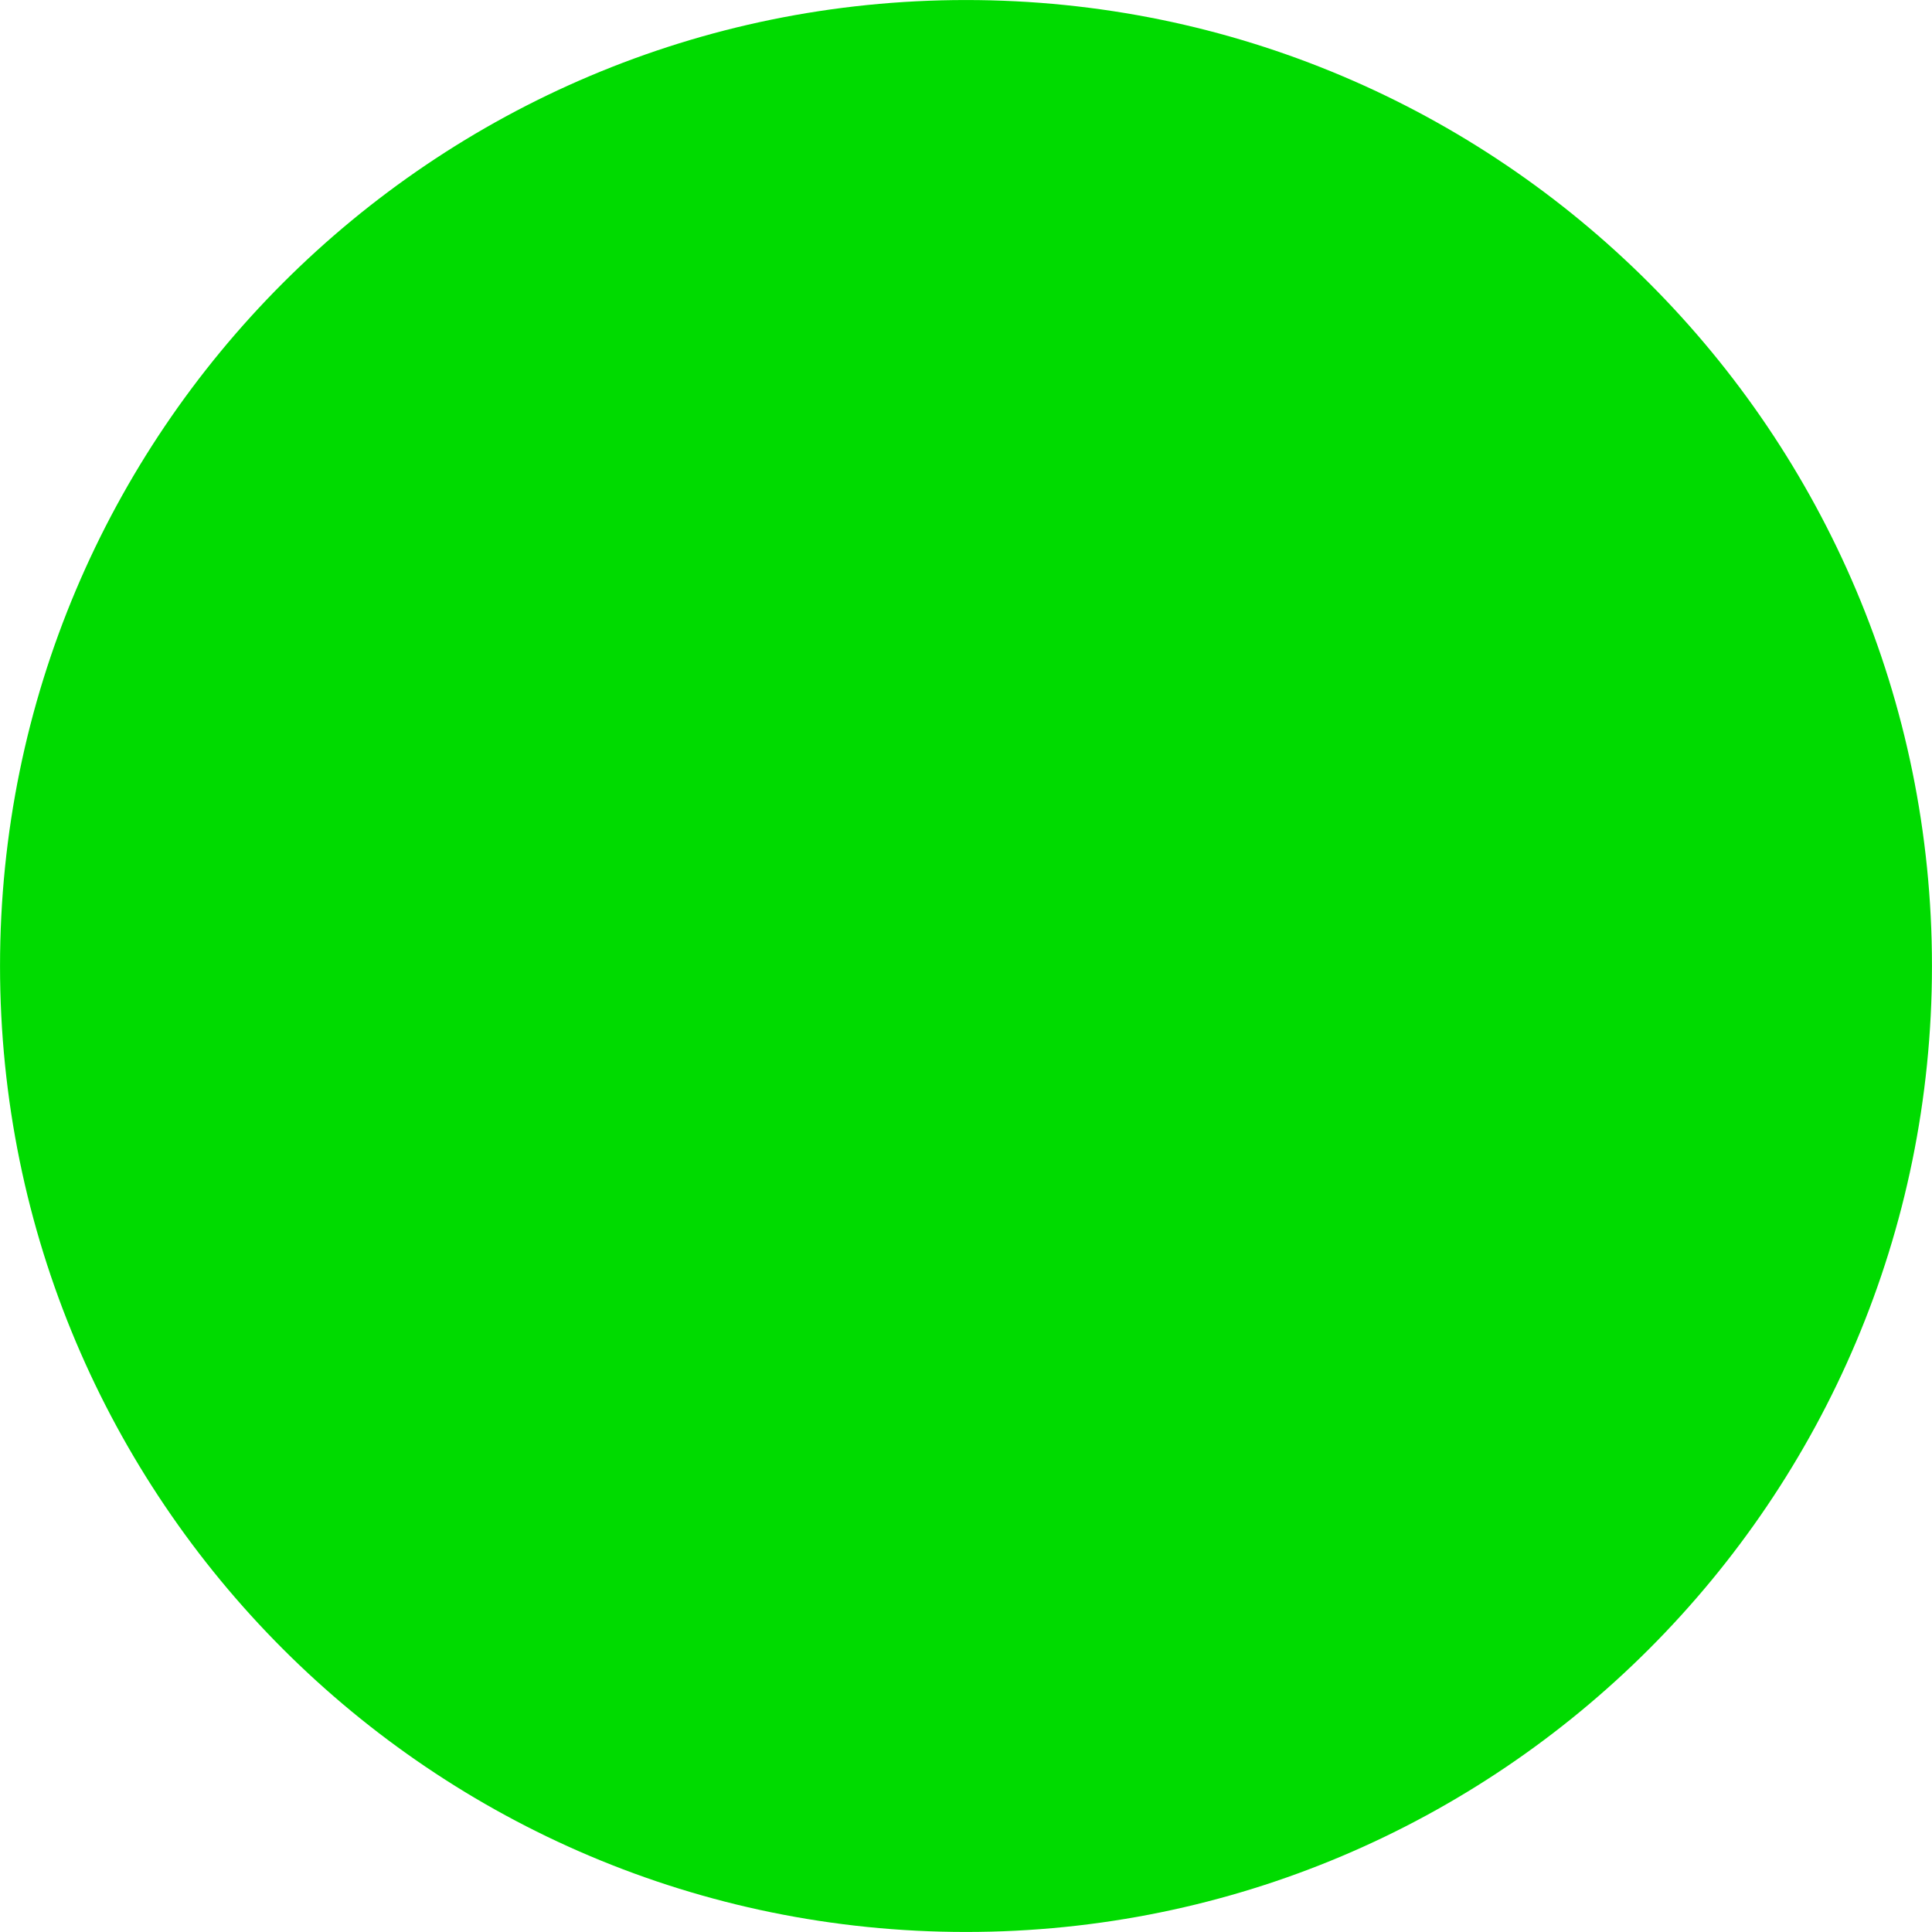
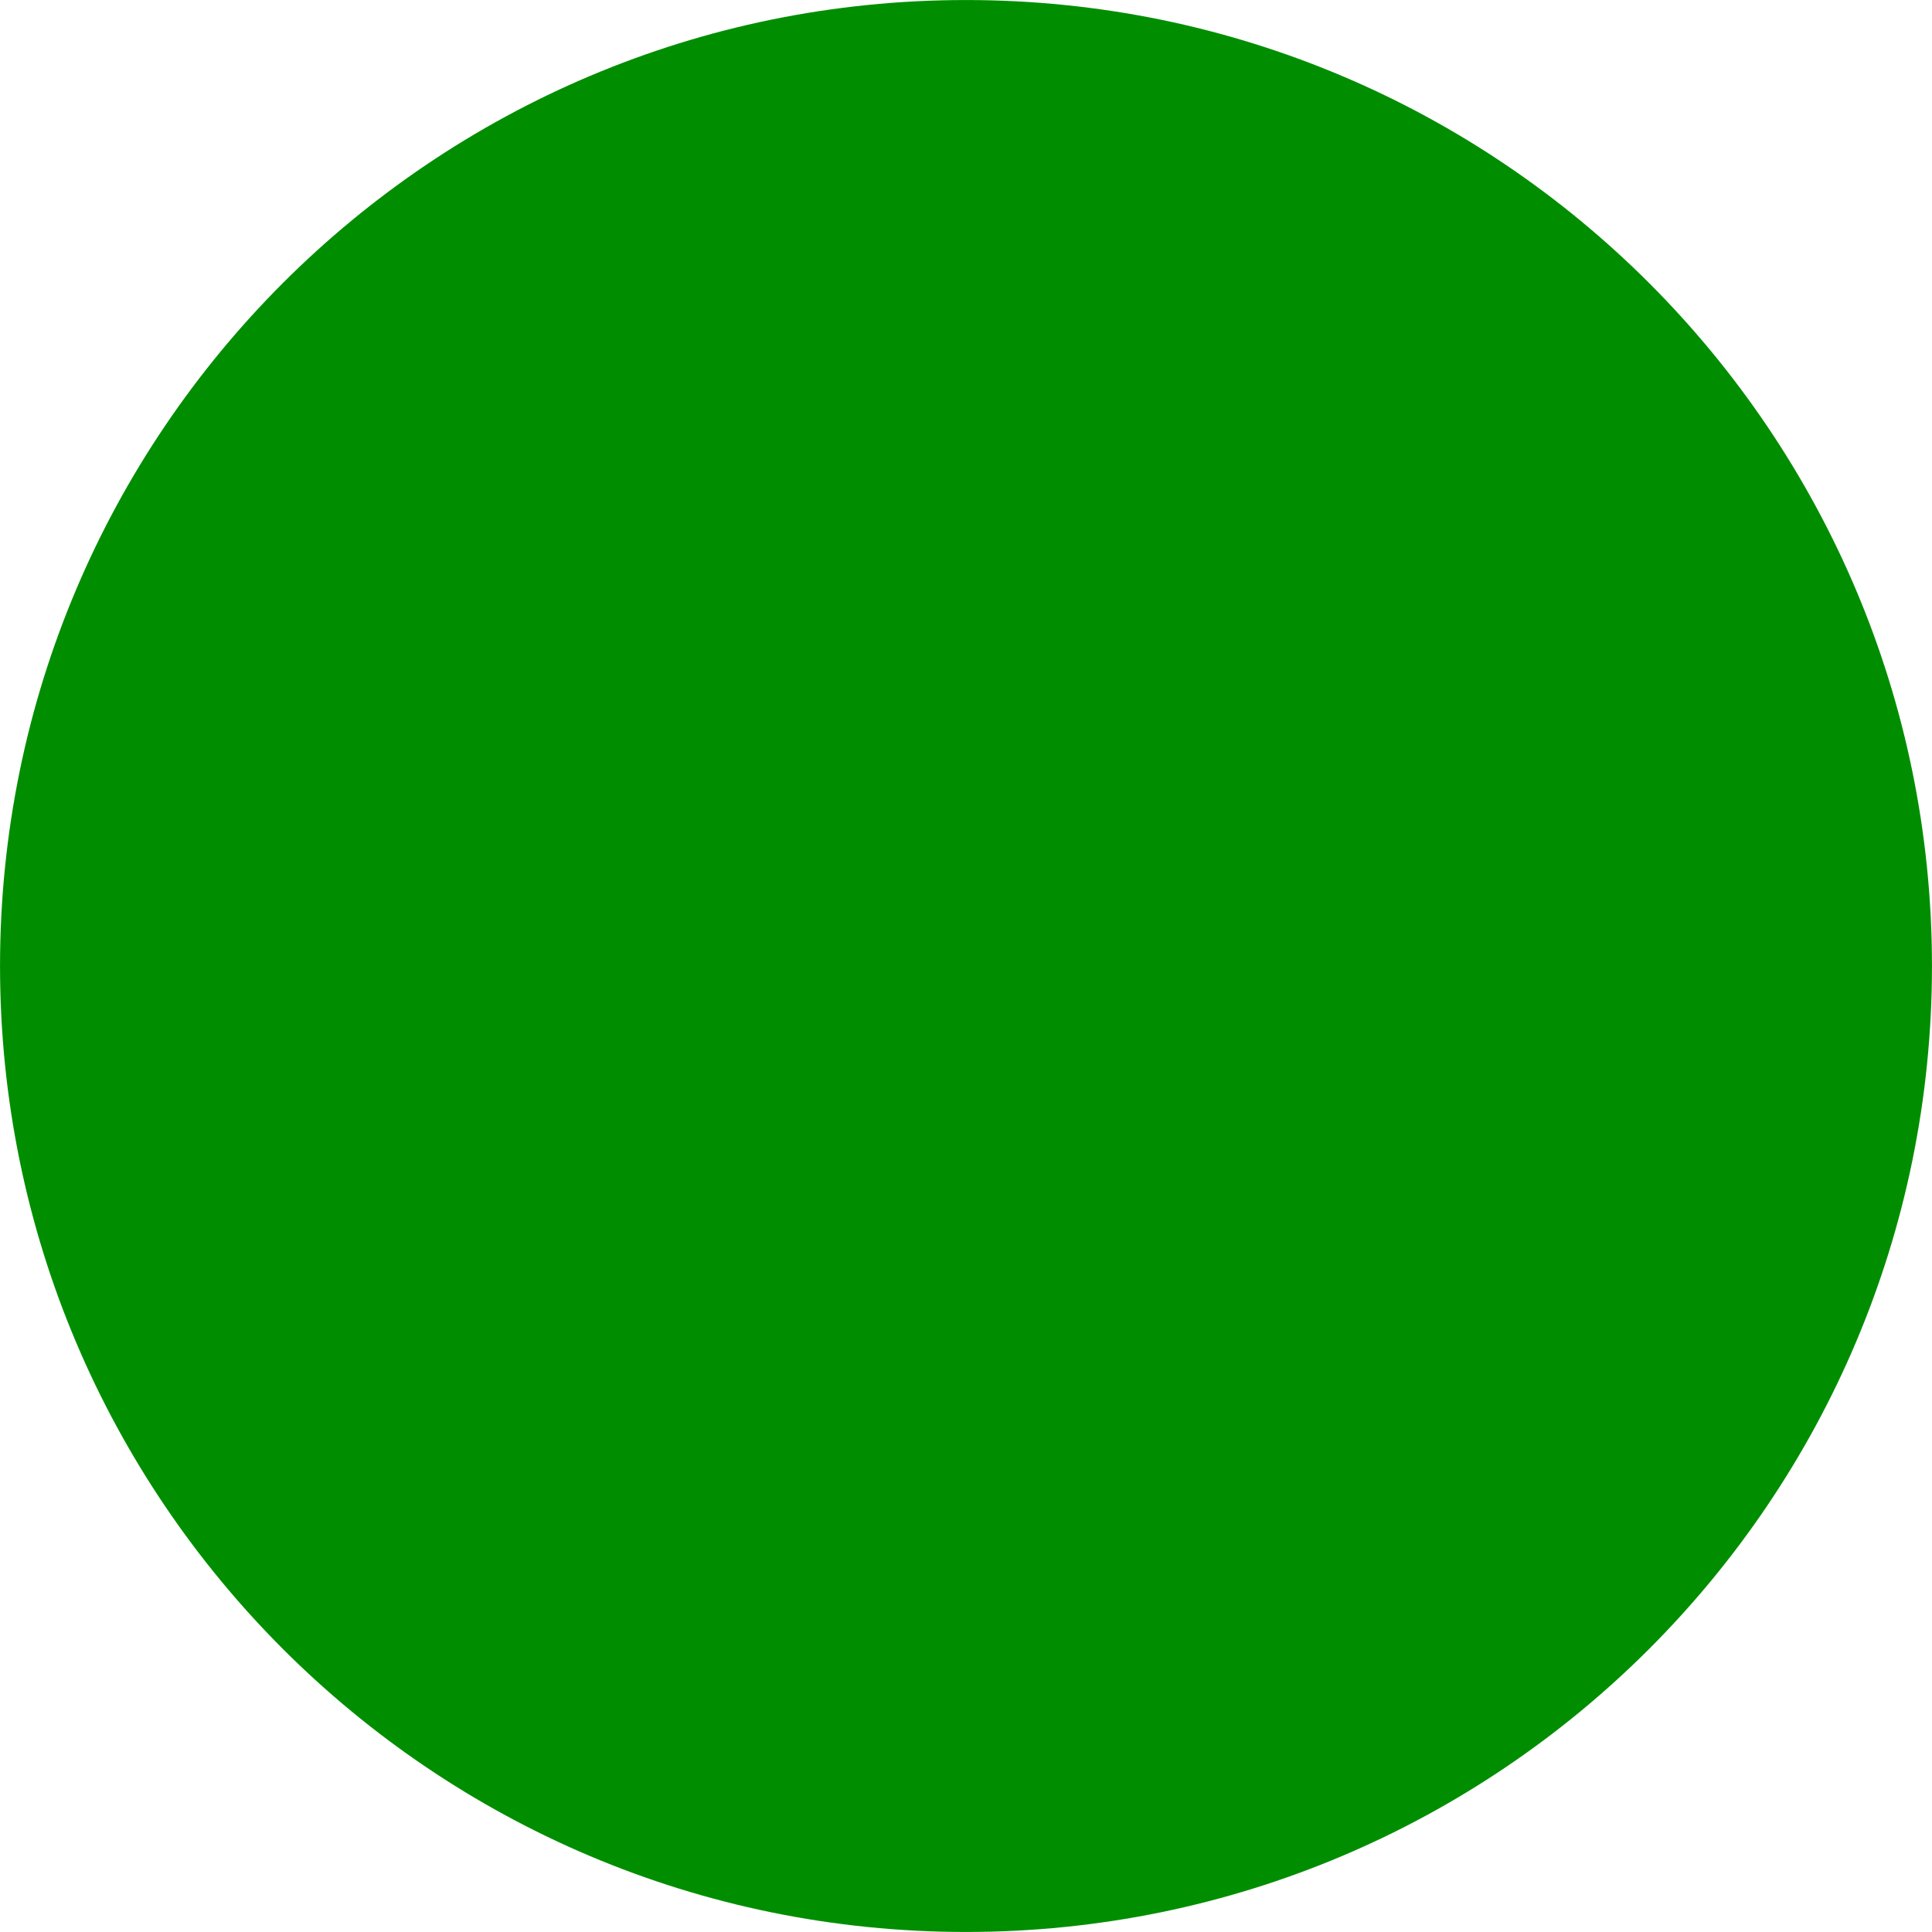
<svg xmlns="http://www.w3.org/2000/svg" width="29.349mm" height="29.349mm" viewBox="0 0 29.349 29.349" version="1.1" id="svg5">
  <defs id="defs2" />
  <g id="layer1" transform="translate(-24.61953,-14.75355)">
-     <circle style="fill:#00db00;fill-opacity:1;stroke-width:0.265" id="path846" cx="39.294" cy="29.428" r="14.674" />
+     <circle style="fill:#008E00;fill-opacity:1;stroke-width:0.265" id="path846" cx="39.294" cy="29.428" r="14.674" />
  </g>
</svg>
